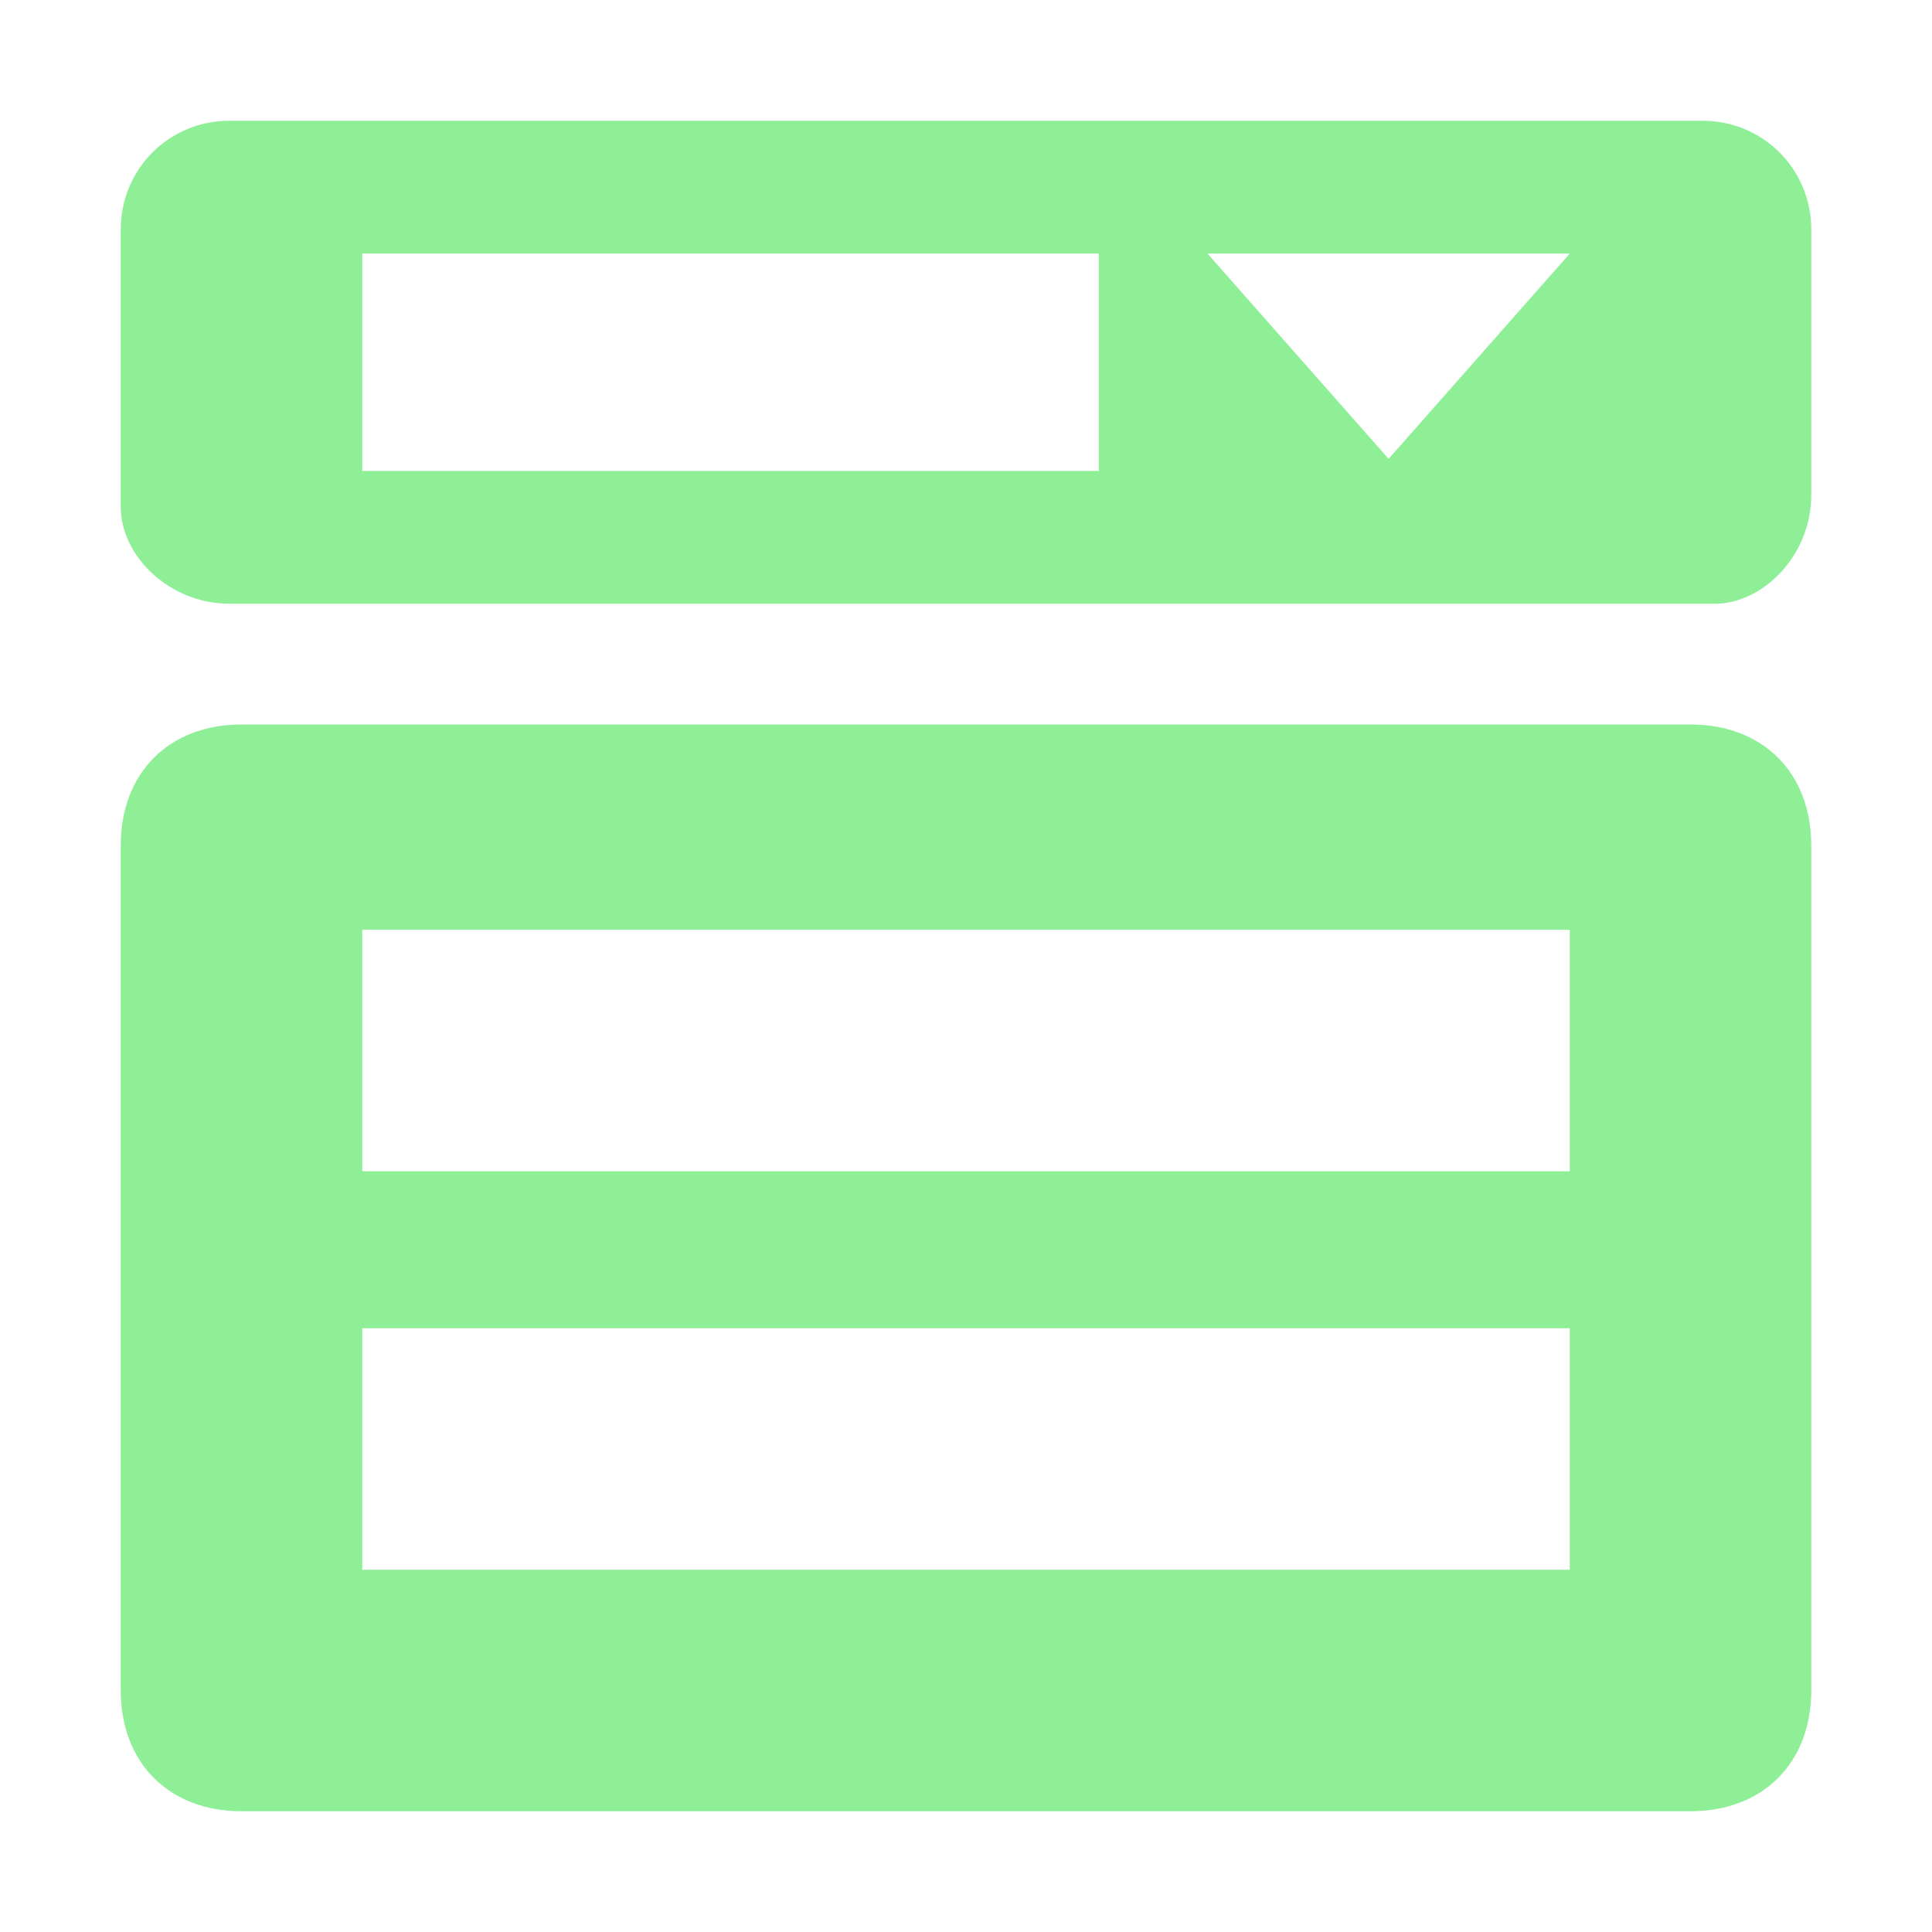
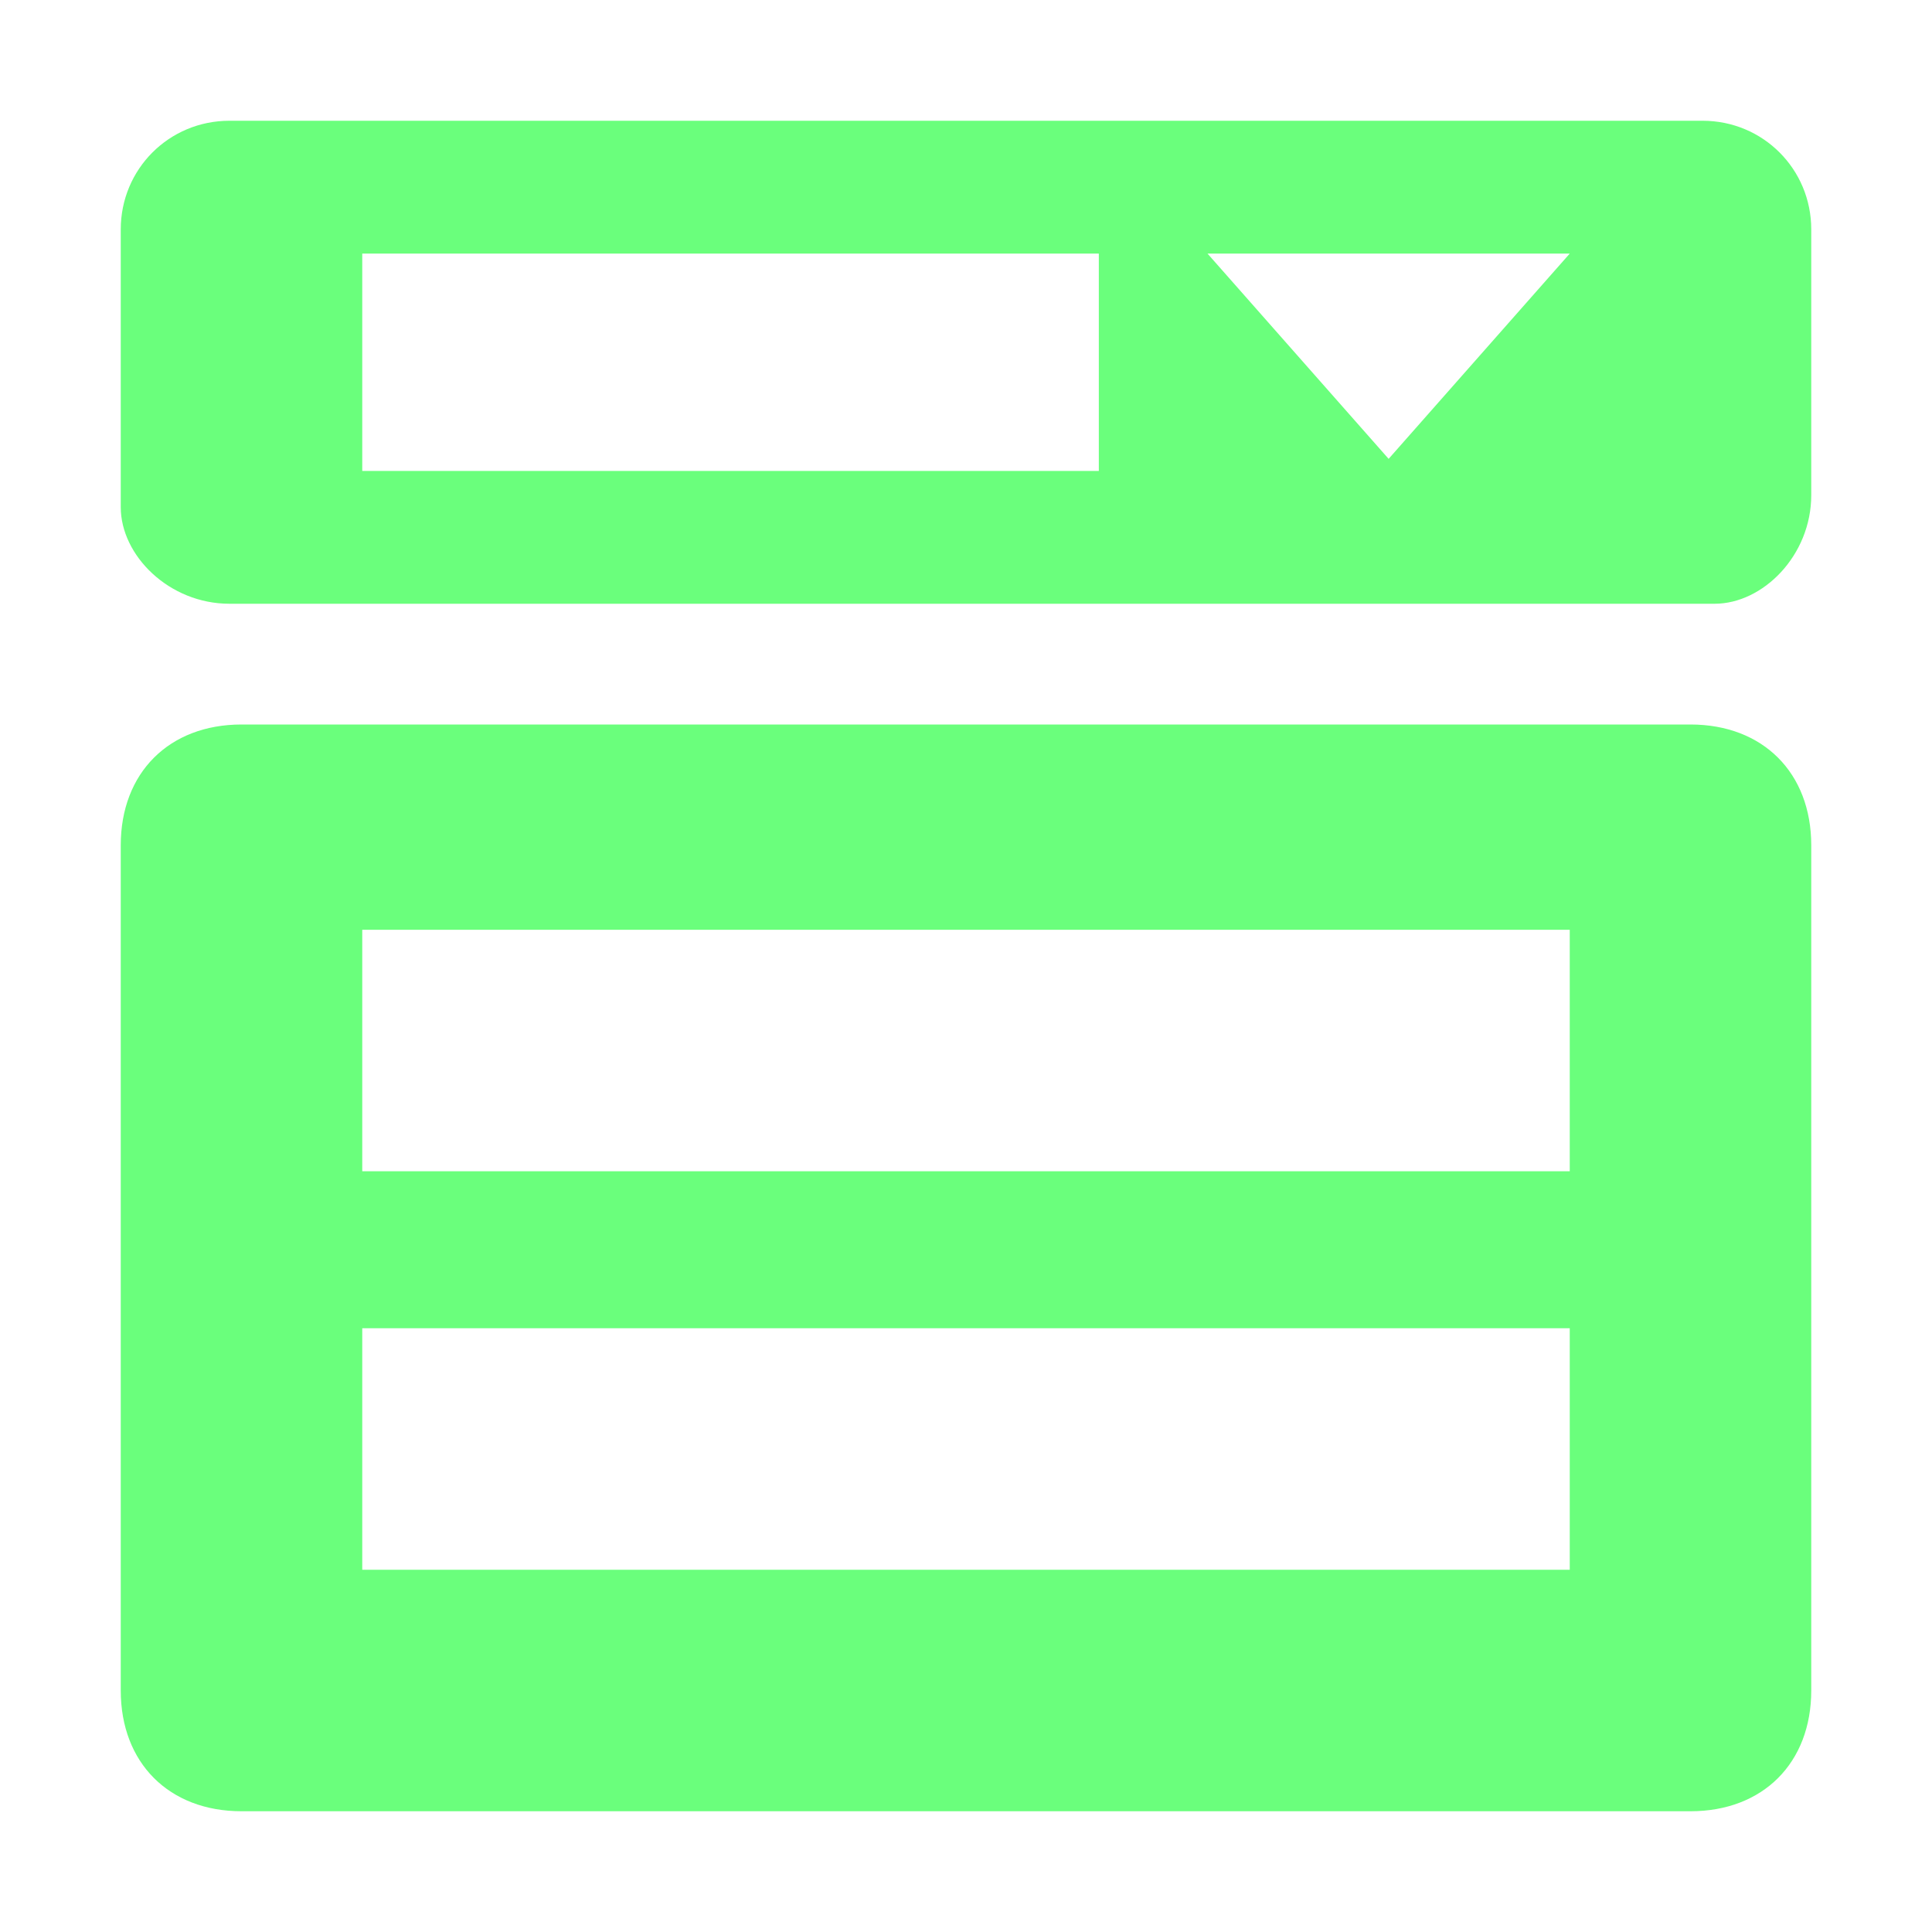
<svg xmlns="http://www.w3.org/2000/svg" version="1.1" id="Layer_1" x="0px" y="0px" viewBox="0 0 16 16" style="enable-background:new 0 0 16 16;" xml:space="preserve">
-   <style type="text/css">
+   <defs id="defs2" />
+   <style type="text/css" id="style1">
	.st0{fill:#8EEF97;}
</style>
-   <g>
-     <path class="st0" d="M14.1,1H1.9C1.4,1,1,1.4,1,1.9v2.3C1,4.6,1.4,5,1.9,5h12.3C14.6,5,15,4.6,15,4.1V1.9C15,1.4,14.6,1,14.1,1z    M3,3.9V2.1h6.1v1.8H3z M11.5,3.8L10,2.1h3L11.5,3.8z" />
-     <path class="st0" d="M14,6H2C1.4,6,1,6.4,1,7v7c0,0.6,0.4,1,1,1h12c0.6,0,1-0.4,1-1V7C15,6.4,14.6,6,14,6z M13,13H3v-2h10V13z    M13,9.7H3v-2h10V9.7z" />
+   <g id="g2">
+     <path class="st0" d="M14.1,1H1.9C1.4,1,1,1.4,1,1.9v2.3C1,4.6,1.4,5,1.9,5h12.3C14.6,5,15,4.6,15,4.1V1.9C15,1.4,14.6,1,14.1,1z    M3,3.9V2.1h6.1v1.8H3z M11.5,3.8L10,2.1h3L11.5,3.8z" id="path1" style="fill:#6aff7c;fill-opacity:1" />
+     <path class="st0" d="M14,6H2C1.4,6,1,6.4,1,7v7c0,0.6,0.4,1,1,1h12c0.6,0,1-0.4,1-1V7C15,6.4,14.6,6,14,6z M13,13H3v-2h10V13z    M13,9.7H3v-2h10V9.7z" id="path2" style="fill:#6aff7c;fill-opacity:1" />
  </g>
</svg>
